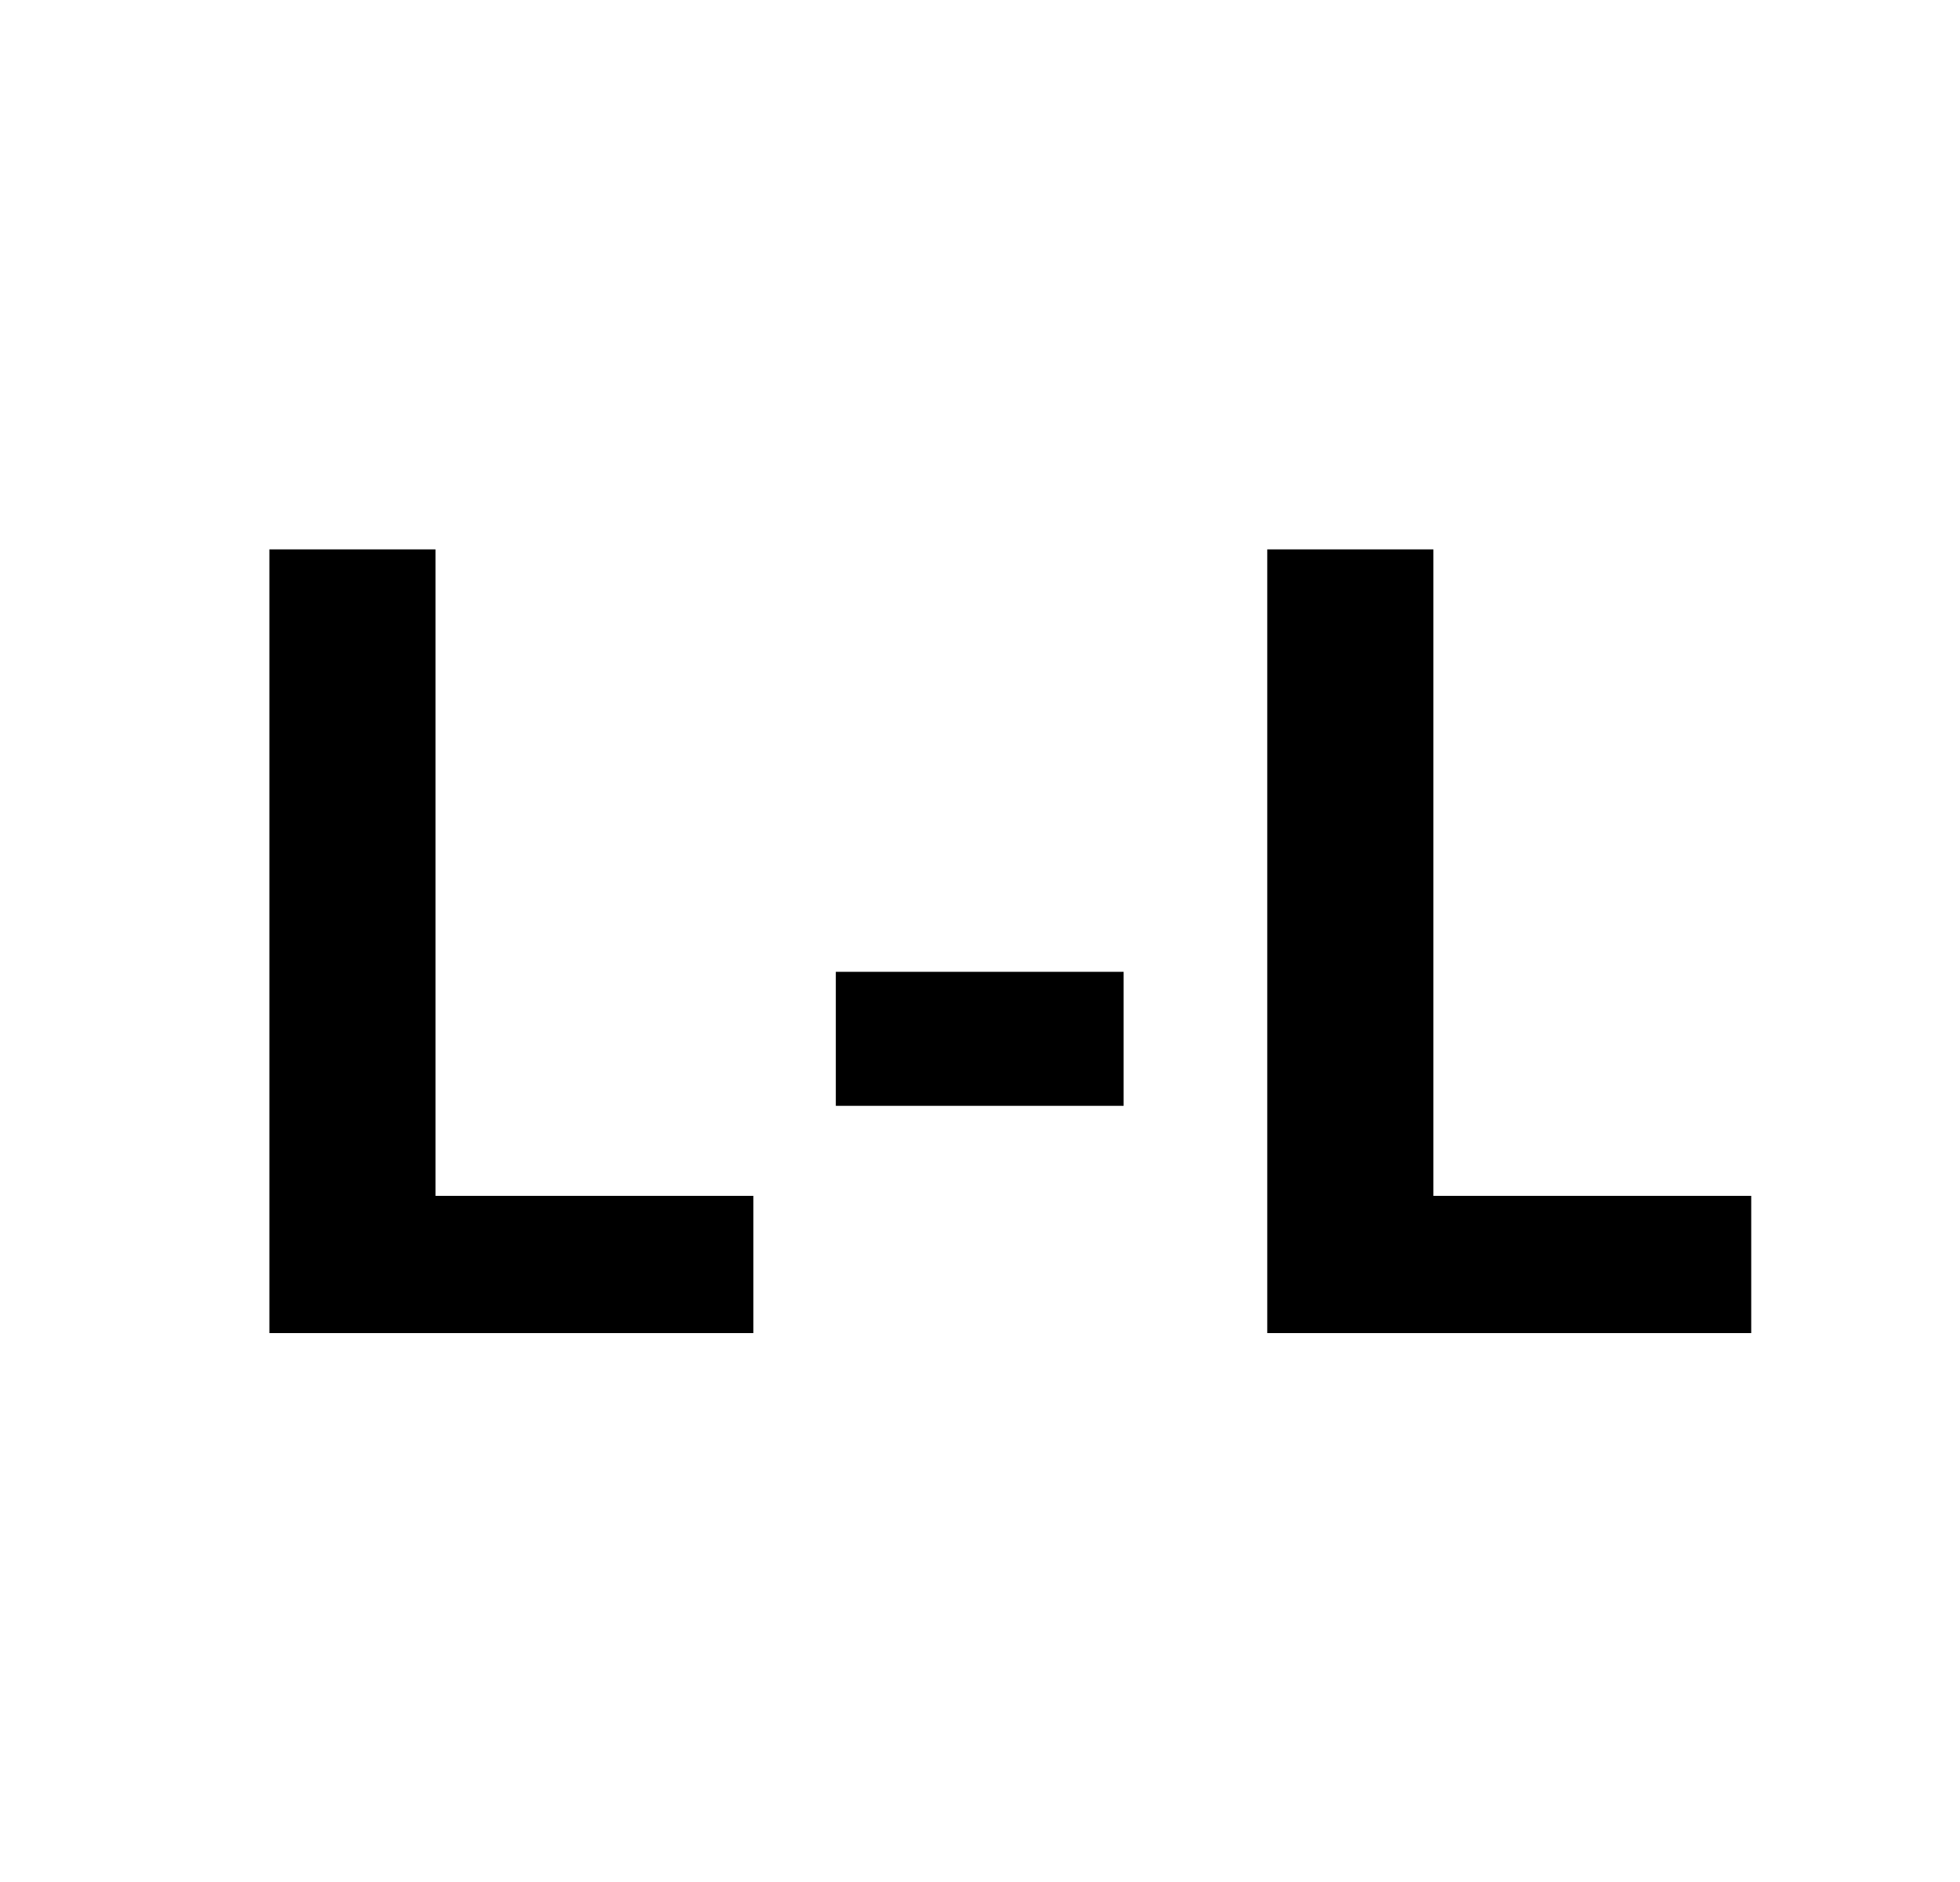
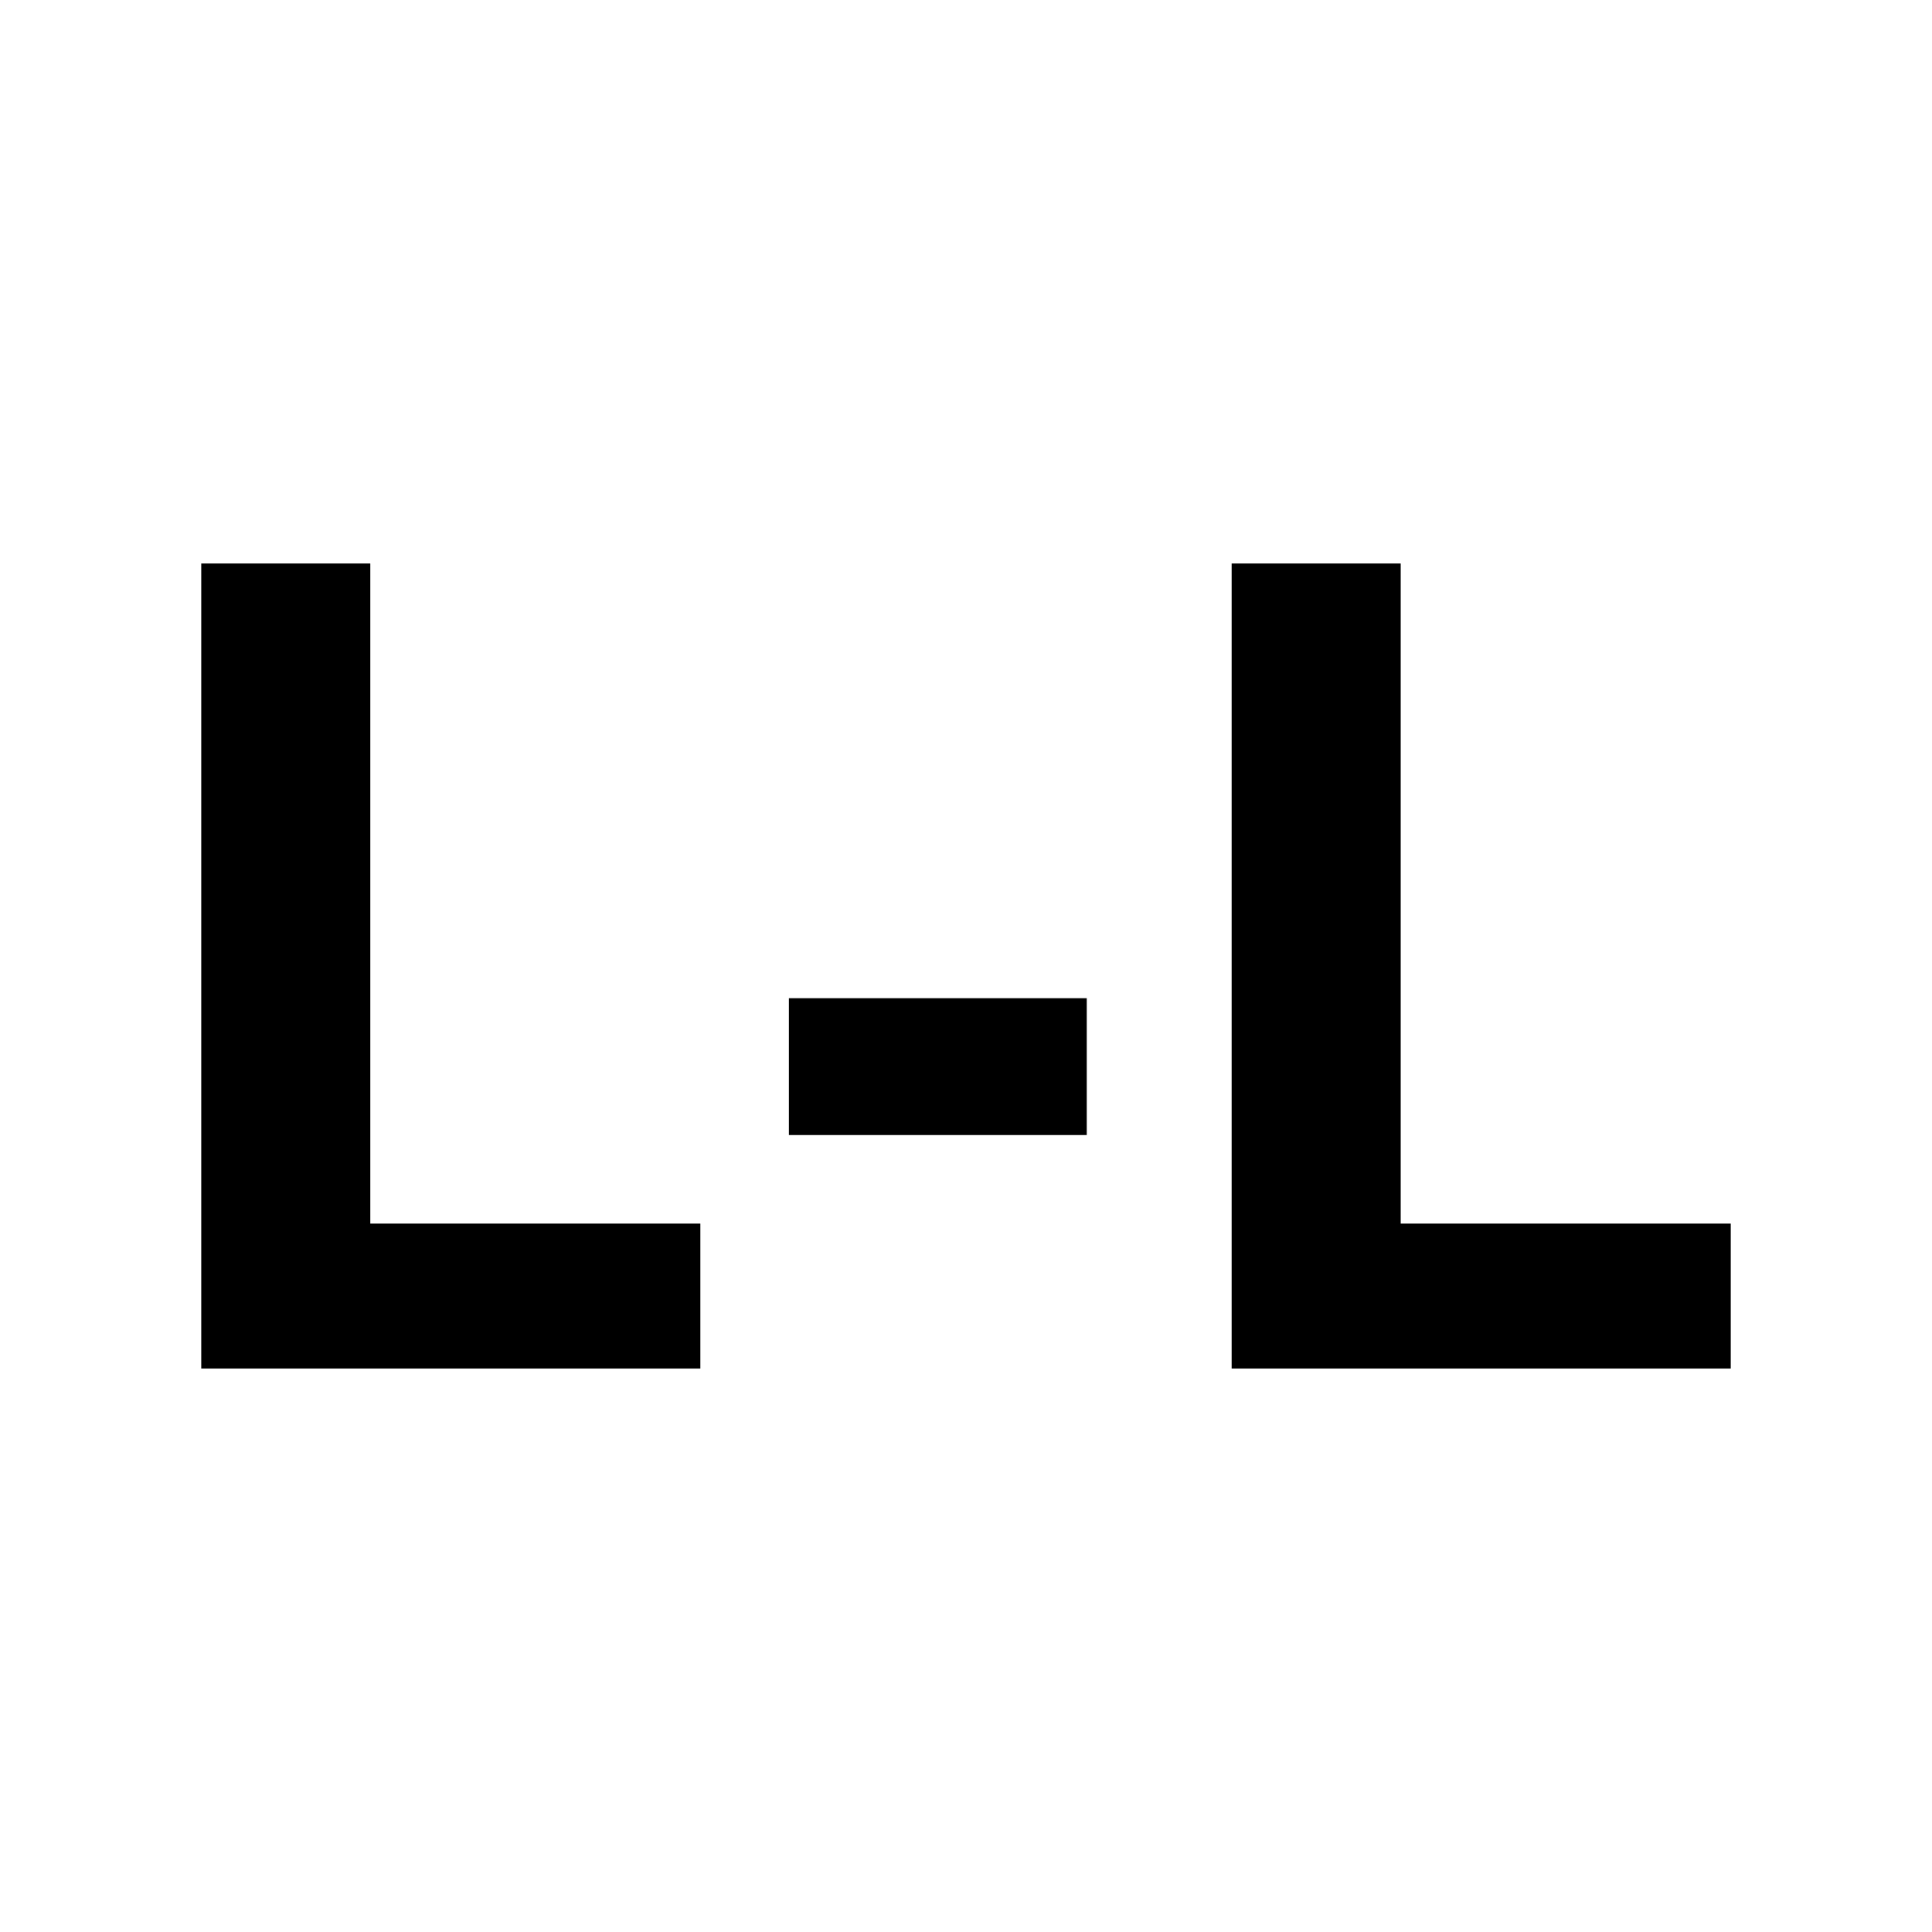
- <svg xmlns="http://www.w3.org/2000/svg" width="25" height="24" viewBox="0 0 25 24">
-   <path d="M3.436 17V7.006H5.555V15.25H9.609V17H3.436ZM10.661 14.102V12.393H14.332V14.102H10.661ZM16.164 17V7.006H18.283V15.25H22.337V17H16.164Z" />
+ <svg xmlns="http://www.w3.org/2000/svg" version="1.1" viewBox="0 0 24 24" enable-background="new 0 0 24 24" xml:space="preserve">
+   <path d="M2.5,17V7h2.1v8.2h4.1V17H2.5z M9.8,14.1v-1.7h3.7v1.7H9.8z M15.3,17V7h2.1v8.2h4.1V17H15.3z" />
</svg>
